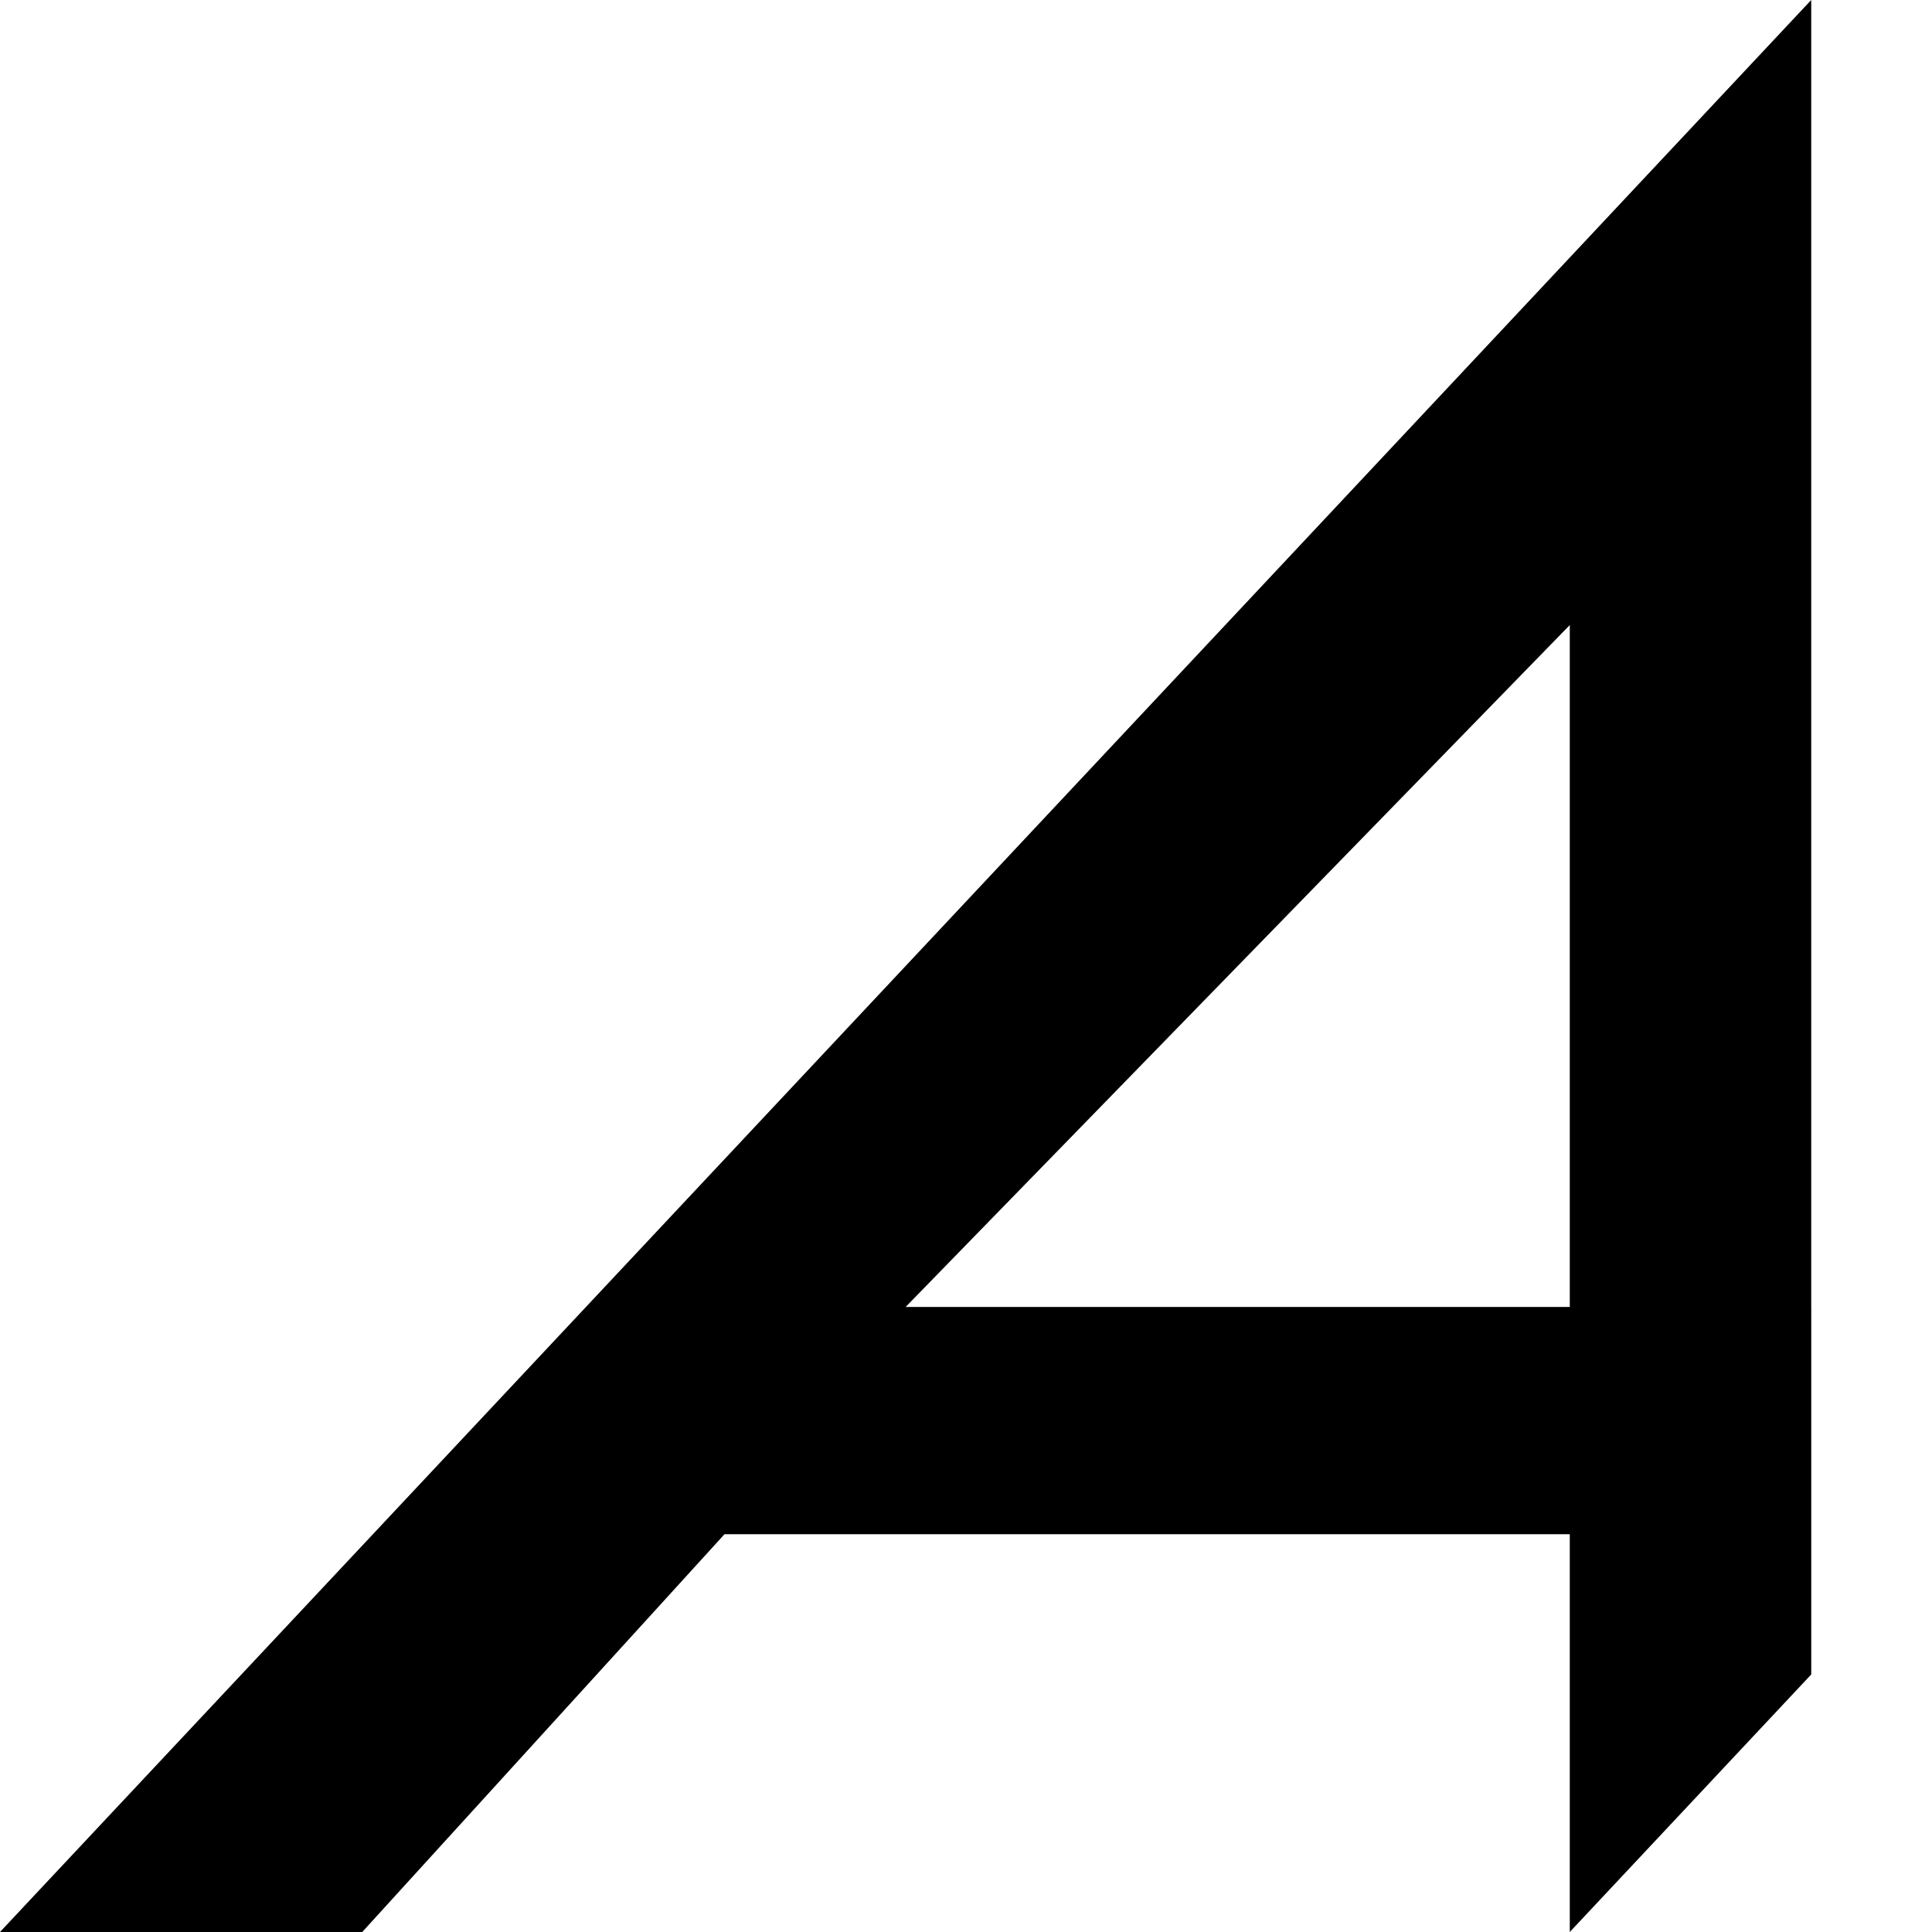
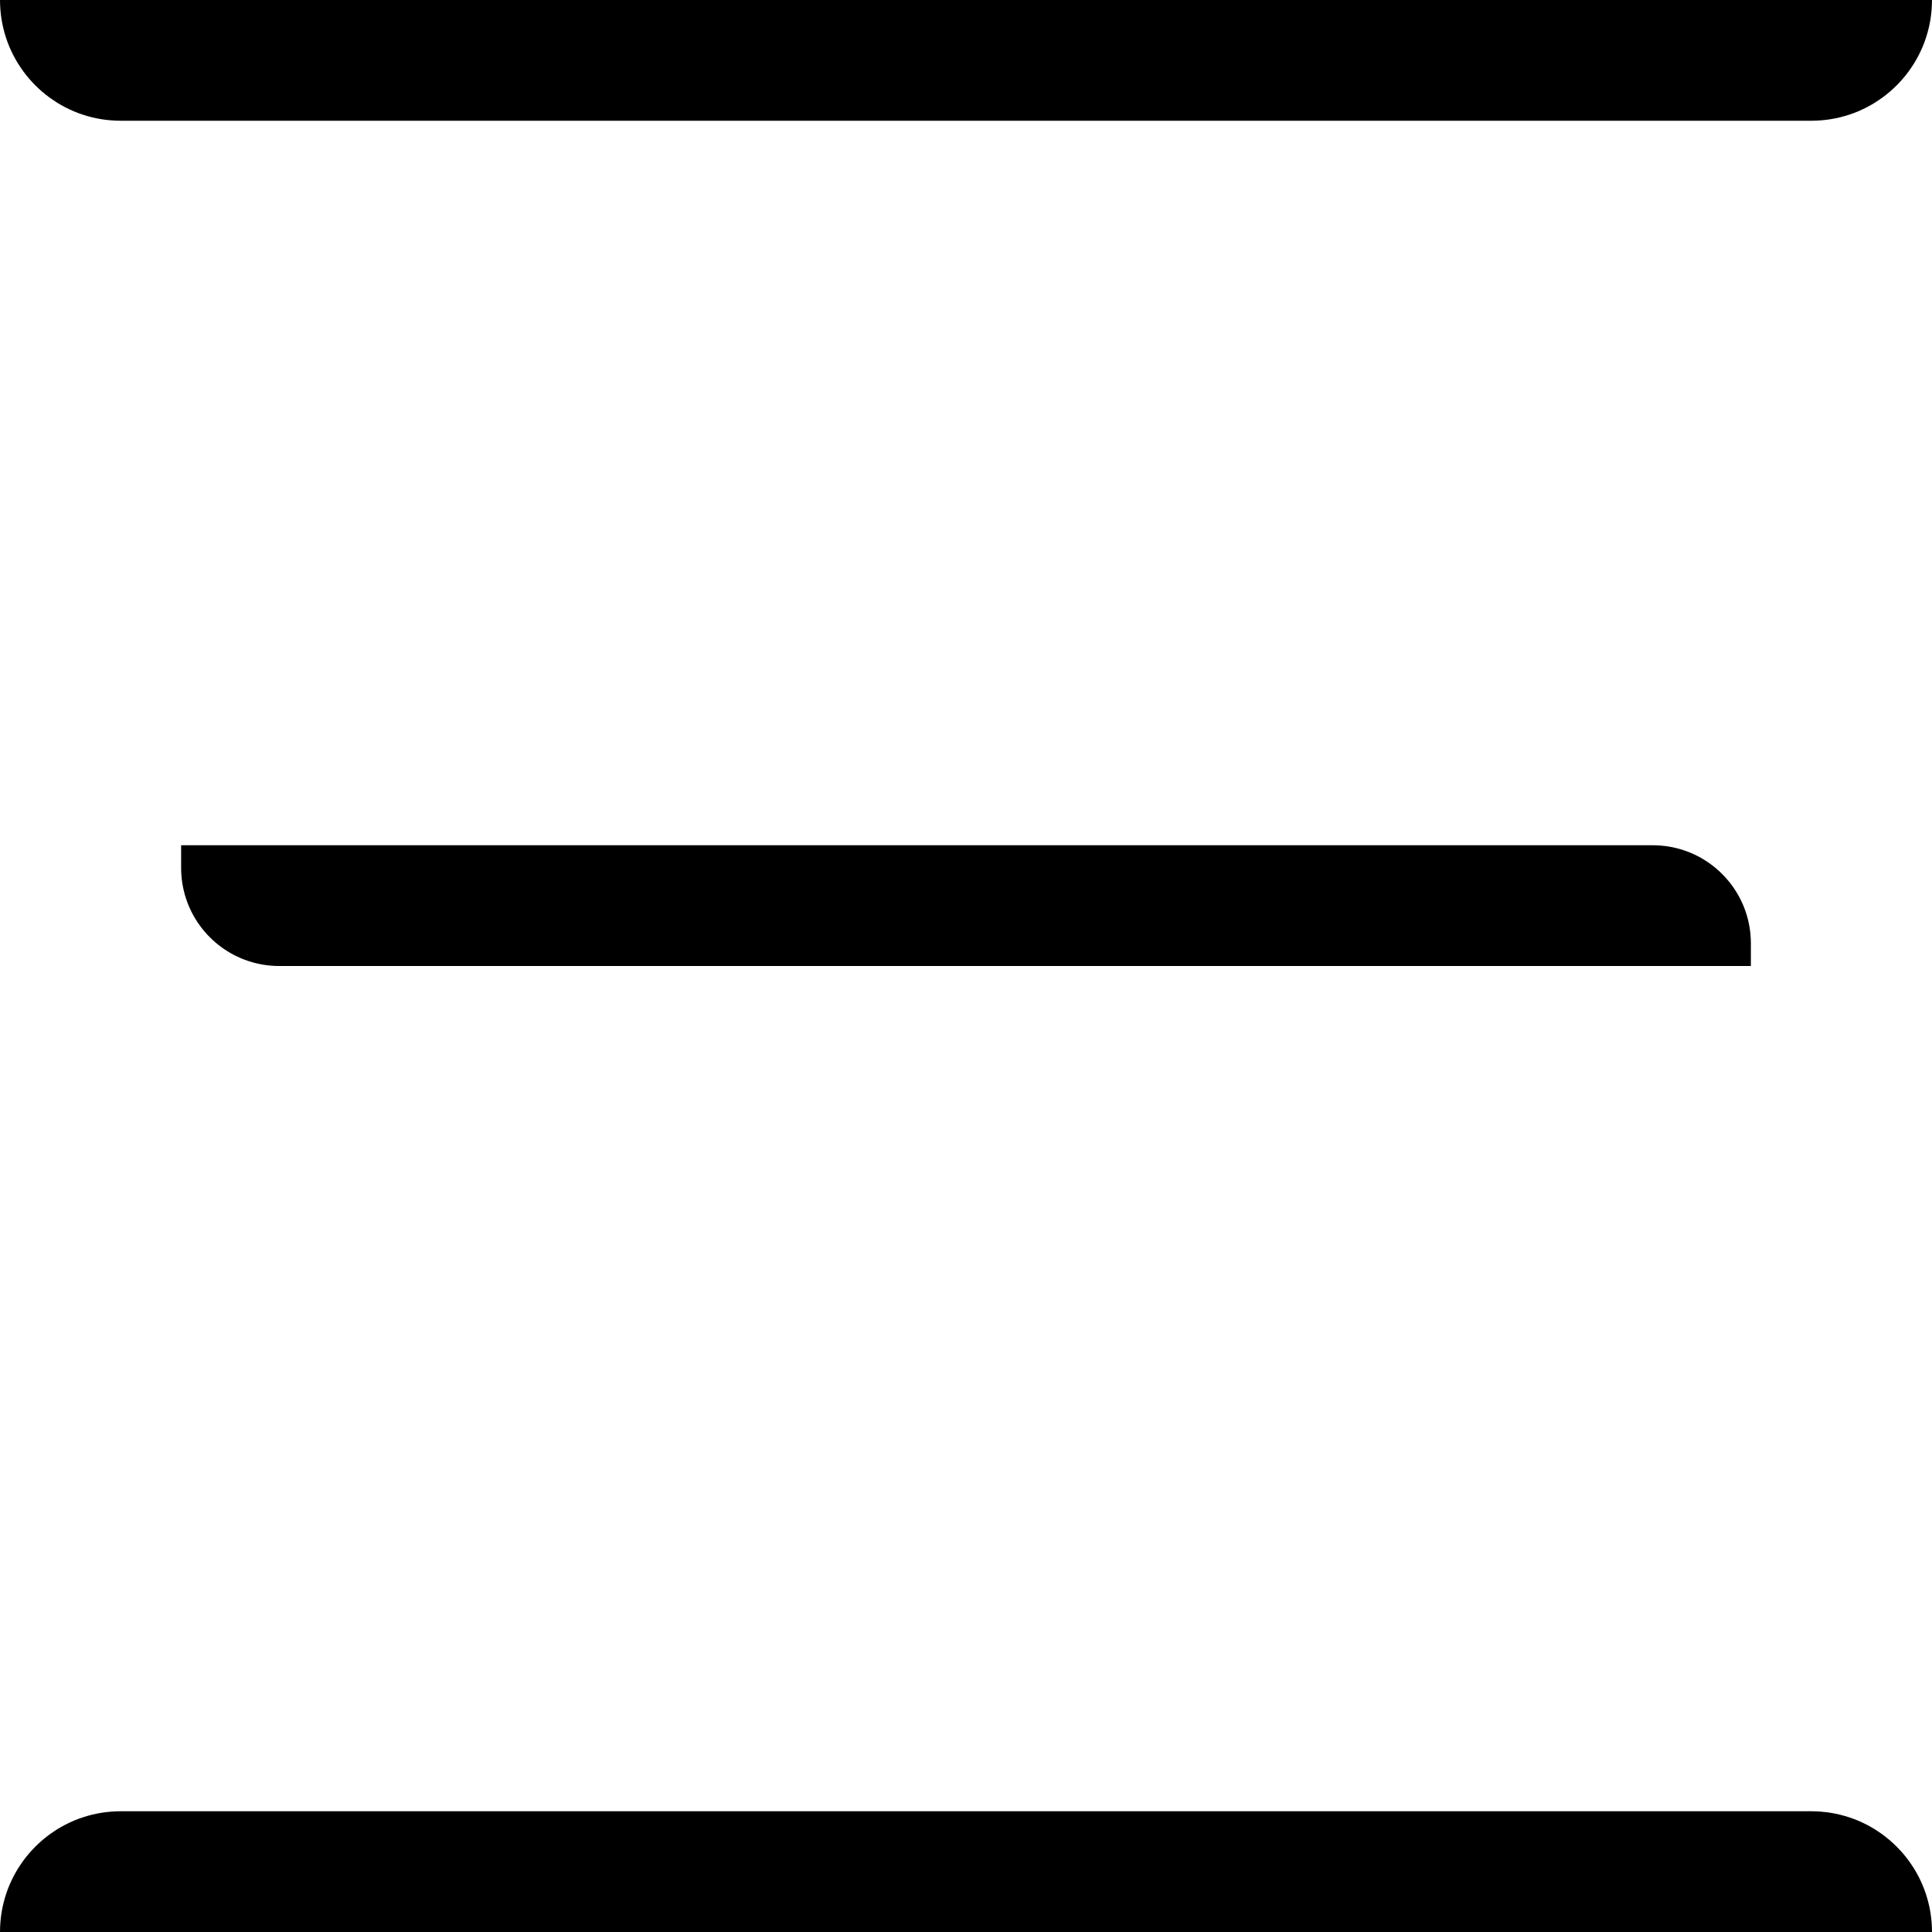
- <svg xmlns="http://www.w3.org/2000/svg" xmlns:xlink="http://www.w3.org/1999/xlink" version="1.1" preserveAspectRatio="xMidYMid meet" viewBox="0 0 640 640" width="640" height="640">
+ <svg xmlns="http://www.w3.org/2000/svg" xmlns:xlink="http://www.w3.org/1999/xlink" version="1.1" preserveAspectRatio="xMidYMid meet" viewBox="0 0 512 512" width="512" height="512">
  <defs>
-     <path d="M600 554.68L520.01 640L520.01 508.23L240 508.23L120 640L0 640L599.99 0L599.99 432.94L600 432.93L600 432.93L600 554.68ZM520.01 207.06L300.01 432.94L520.01 432.94L520.01 432.94L520.01 207.06Z" id="bRFBlXJgw" />
+     <path d="M482.62 480.11L483.92 480.24L485.19 480.42L486.45 480.65L487.69 480.93L488.91 481.26L490.11 481.63L491.3 482.05L492.46 482.51L493.59 483.02L494.71 483.57L495.79 484.16L496.86 484.79L497.89 485.47L498.9 486.17L499.88 486.92L500.83 487.7L501.74 488.52L502.63 489.37L503.48 490.26L504.3 491.17L505.08 492.12L505.83 493.1L506.53 494.11L507.21 495.14L507.84 496.21L508.43 497.29L508.98 498.41L509.49 499.54L509.95 500.7L510.37 501.89L510.74 503.09L511.07 504.31L511.35 505.55L511.58 506.81L511.76 508.08L511.89 509.38L511.97 510.68L512 512L0 512L0.03 510.68L0.11 509.38L0.24 508.08L0.42 506.81L0.65 505.55L0.93 504.31L1.26 503.09L1.63 501.89L2.05 500.7L2.51 499.54L3.02 498.41L3.57 497.29L4.16 496.21L4.79 495.14L5.47 494.11L6.17 493.1L6.92 492.12L7.7 491.17L8.52 490.26L9.37 489.37L10.26 488.52L11.17 487.7L12.12 486.92L13.1 486.17L14.11 485.47L15.14 484.79L16.21 484.16L17.29 483.57L18.41 483.02L19.54 482.51L20.7 482.05L21.89 481.63L23.09 481.26L24.31 480.93L25.55 480.65L26.81 480.42L28.08 480.24L29.38 480.11L30.68 480.03L32 480L480 480L481.32 480.03L482.62 480.11ZM440.13 224.09L441.18 224.19L442.22 224.34L443.24 224.53L444.25 224.76L445.24 225.02L446.22 225.33L447.18 225.67L448.12 226.04L449.04 226.46L449.95 226.9L450.83 227.38L451.7 227.9L452.54 228.44L453.36 229.02L454.15 229.62L454.92 230.26L455.67 230.92L456.38 231.62L457.08 232.33L457.74 233.08L458.38 233.85L458.98 234.64L459.56 235.46L460.1 236.3L460.62 237.17L461.1 238.05L461.54 238.96L461.96 239.88L462.33 240.82L462.67 241.78L462.98 242.76L463.24 243.75L463.47 244.76L463.66 245.78L463.81 246.82L463.91 247.87L463.98 248.93L464 250L464 256L74 256L72.93 255.98L71.87 255.91L70.82 255.81L69.78 255.66L68.76 255.47L67.75 255.24L66.76 254.98L65.78 254.67L64.82 254.33L63.88 253.96L62.96 253.54L62.05 253.1L61.17 252.62L60.3 252.1L59.46 251.56L58.64 250.98L57.85 250.38L57.08 249.74L56.33 249.08L55.62 248.38L54.92 247.67L54.26 246.92L53.62 246.15L53.02 245.36L52.44 244.54L51.9 243.7L51.38 242.83L50.9 241.95L50.46 241.04L50.04 240.12L49.67 239.18L49.33 238.22L49.02 237.24L48.76 236.25L48.53 235.24L48.34 234.22L48.19 233.18L48.09 232.13L48.02 231.07L48 230L48 224L438 224L439.07 224.02L440.13 224.09ZM511.89 2.62L511.76 3.92L511.58 5.19L511.35 6.45L511.07 7.69L510.74 8.91L510.37 10.11L509.95 11.3L509.49 12.46L508.98 13.59L508.43 14.71L507.84 15.79L507.21 16.86L506.53 17.89L505.83 18.9L505.08 19.88L504.3 20.83L503.48 21.74L502.63 22.63L501.74 23.48L500.83 24.3L499.88 25.08L498.9 25.83L497.89 26.53L496.86 27.21L495.79 27.84L494.71 28.43L493.59 28.98L492.46 29.49L491.3 29.95L490.11 30.37L488.91 30.74L487.69 31.07L486.45 31.35L485.19 31.58L483.92 31.76L482.62 31.89L481.32 31.97L480 32L32 32L30.68 31.97L29.38 31.89L28.08 31.76L26.81 31.58L25.55 31.35L24.31 31.07L23.09 30.74L21.89 30.37L20.7 29.95L19.54 29.49L18.41 28.98L17.29 28.43L16.21 27.84L15.14 27.21L14.11 26.53L13.1 25.83L12.12 25.08L11.17 24.3L10.26 23.48L9.37 22.63L8.52 21.74L7.7 20.83L6.92 19.88L6.17 18.9L5.47 17.89L4.79 16.86L4.16 15.79L3.57 14.71L3.02 13.59L2.51 12.46L2.05 11.3L1.63 10.11L1.26 8.91L0.93 7.69L0.65 6.45L0.42 5.19L0.24 3.92L0.11 2.62L0.03 1.32L0 0L512 0L511.97 1.32L511.89 2.62Z" id="aAzBGMQy4" />
  </defs>
  <g>
    <g>
      <g>
-         <use xlink:href="#bRFBlXJgw" opacity="1" fill="#000000" fill-opacity="1" />
-         <g>
-           <use xlink:href="#bRFBlXJgw" opacity="1" fill-opacity="0" stroke="#000000" stroke-width="1" stroke-opacity="0" />
-         </g>
+         <use xlink:href="#aAzBGMQy4" opacity="1" fill="#000000" fill-opacity="1" />
      </g>
    </g>
  </g>
</svg>
